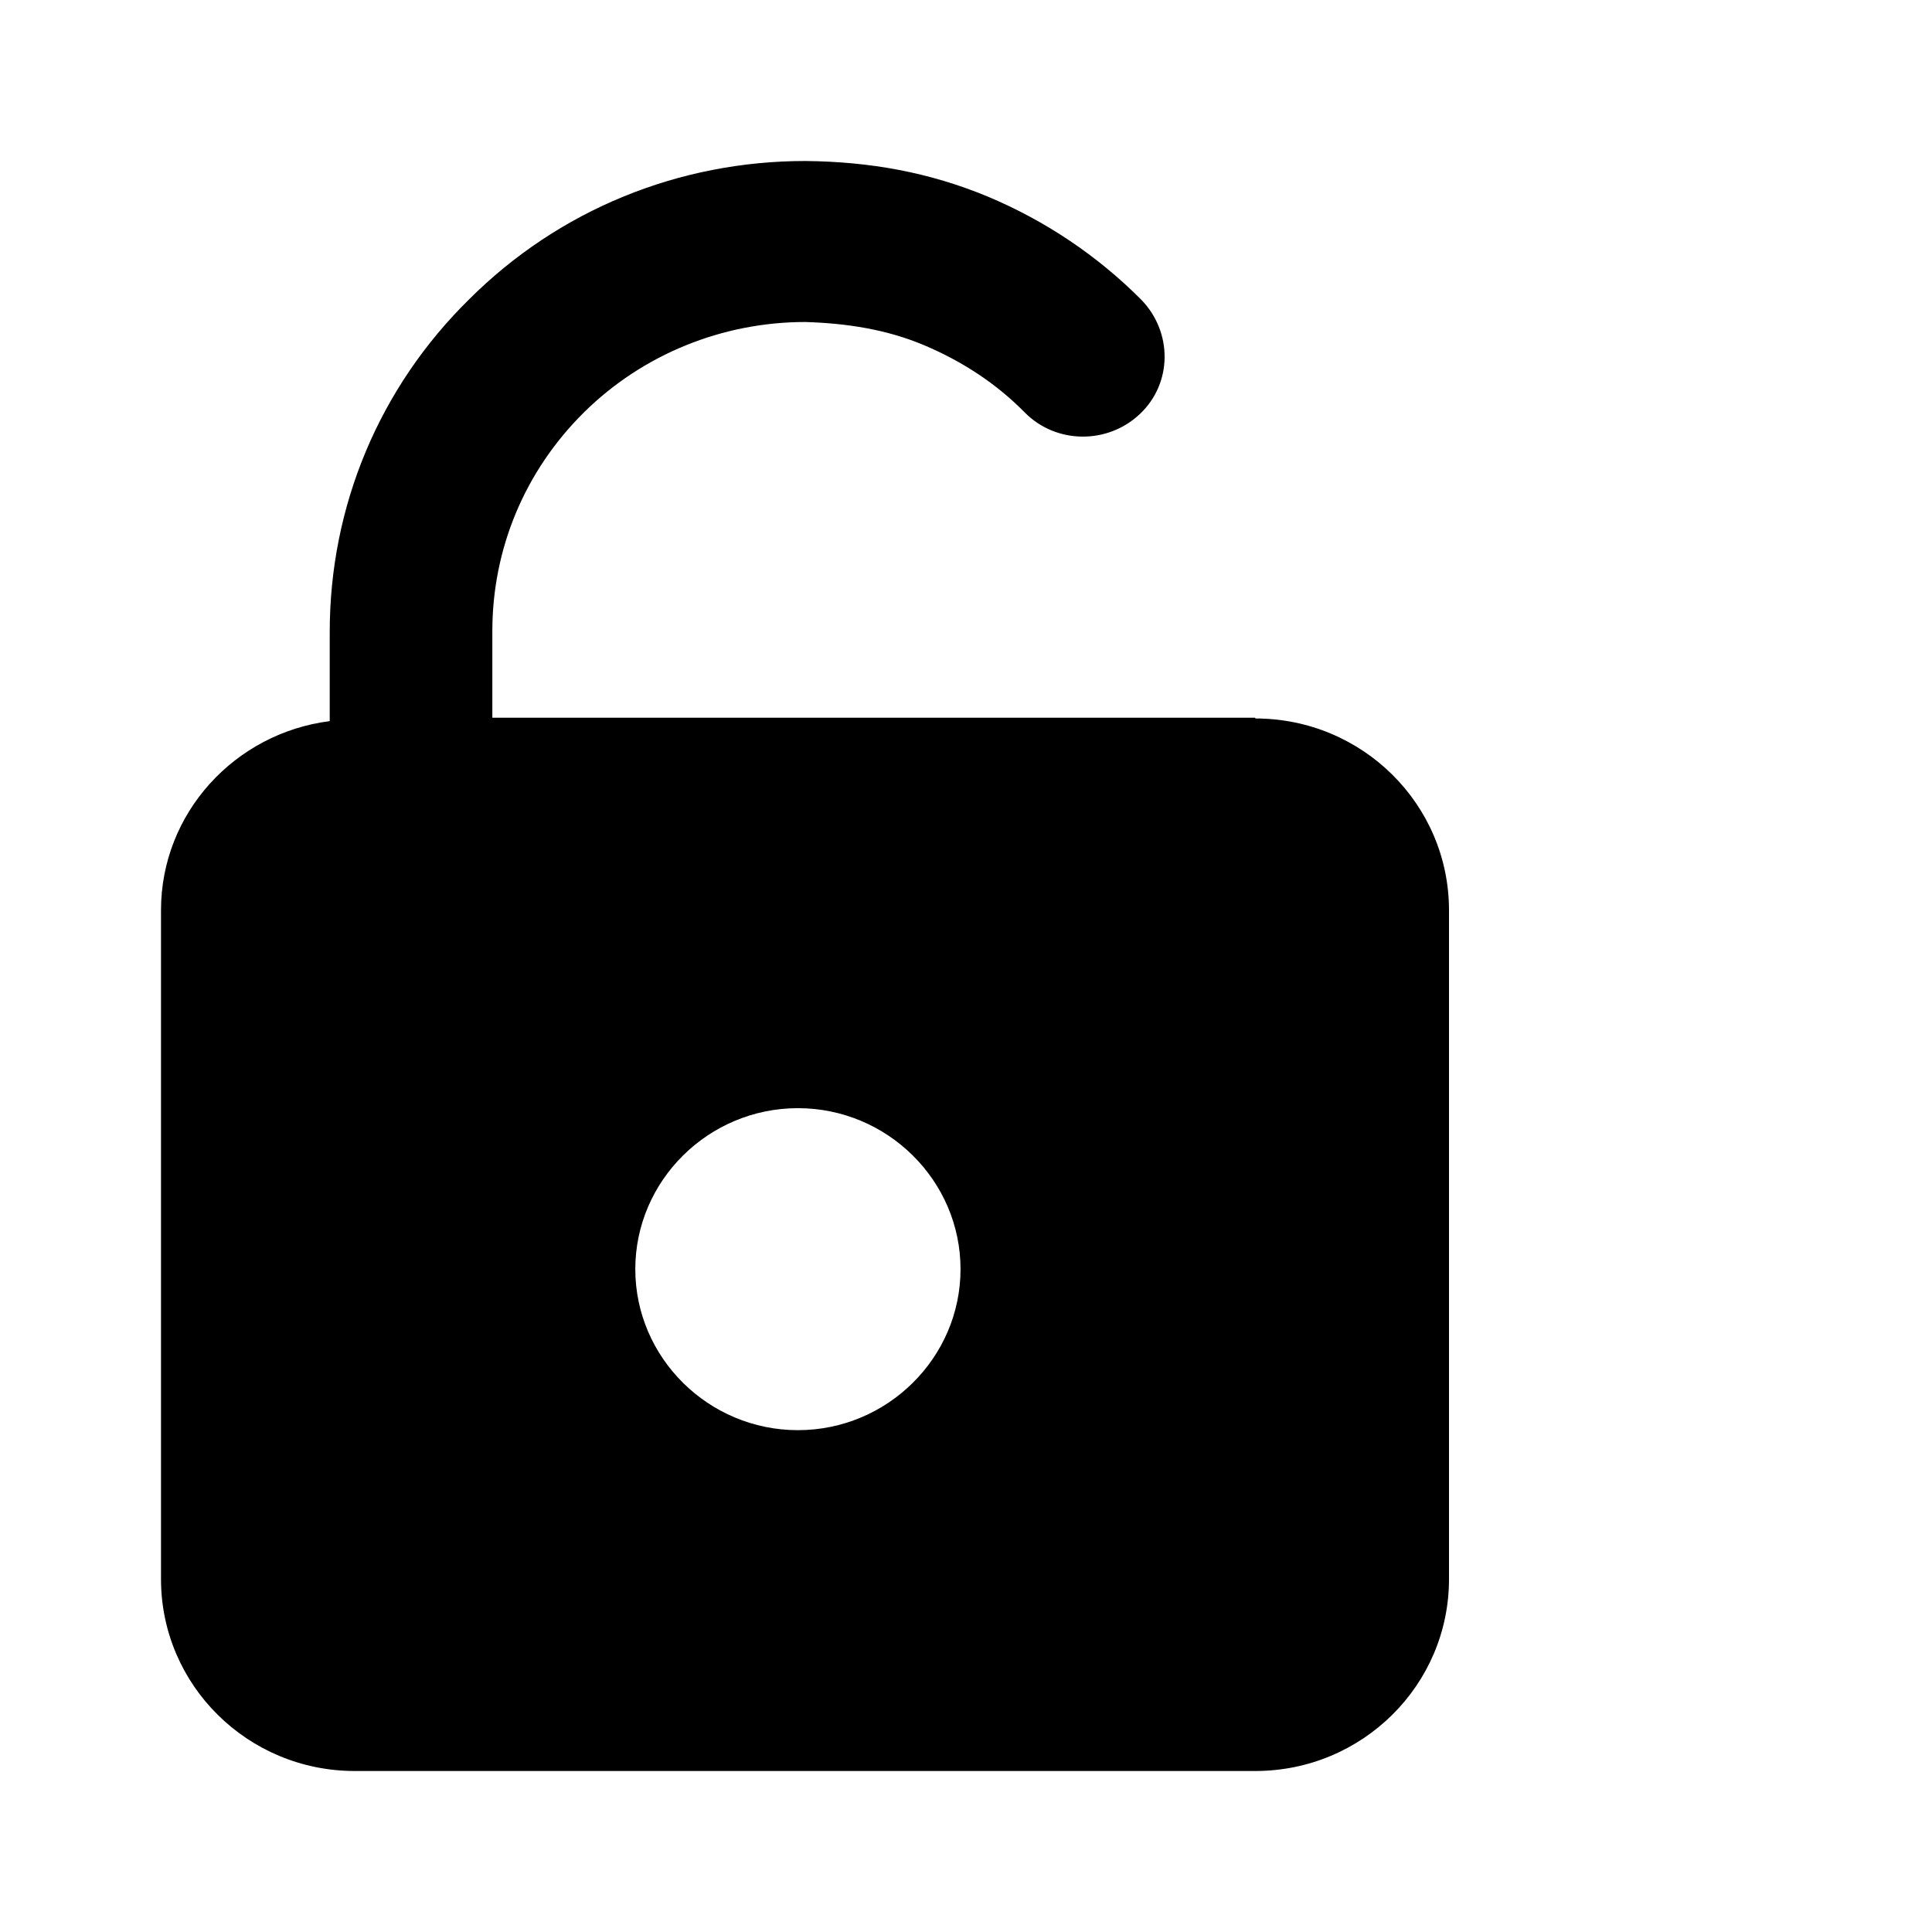
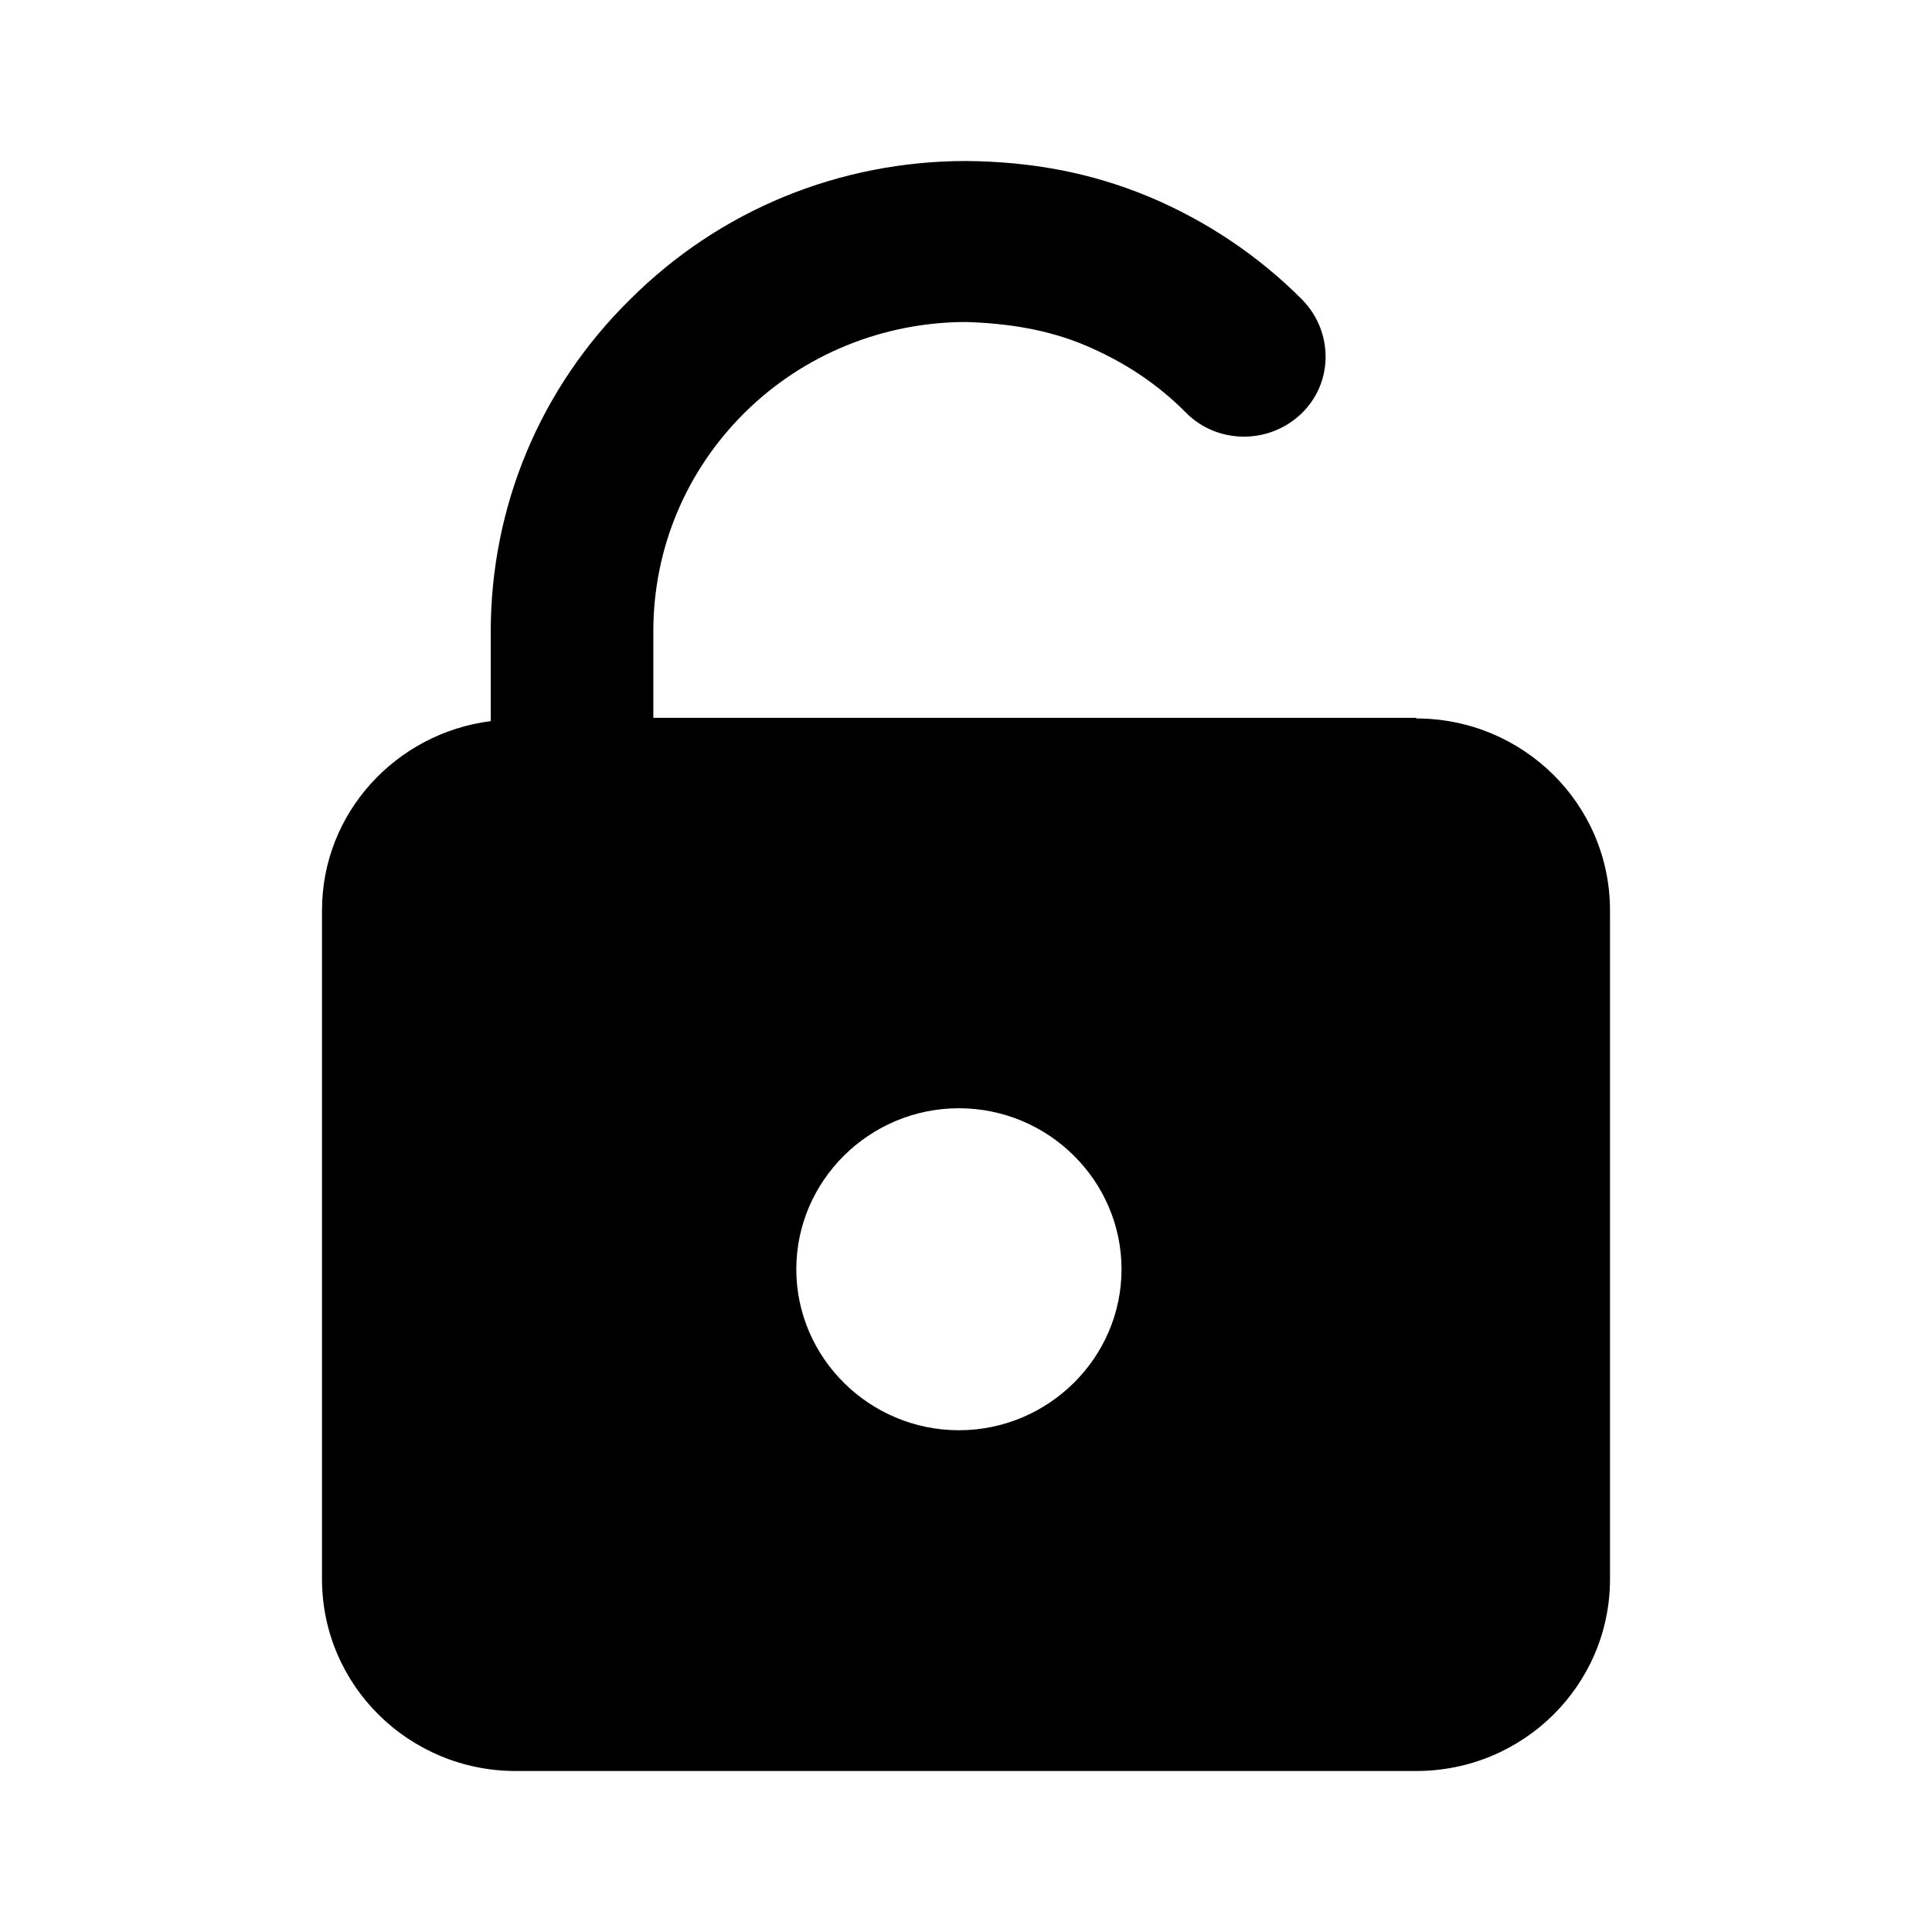
<svg xmlns="http://www.w3.org/2000/svg" viewBox="0 0 24 24">
-   <path d="M15.593 8.916H6.116V7.841C6.116 6.816 6.52 5.85 7.252 5.125C7.984 4.4 8.977 4 10.004 4C10.518 4.016 11.014 4.091 11.486 4.291C11.957 4.491 12.378 4.766 12.731 5.125C13.118 5.516 13.758 5.525 14.162 5.141C14.566 4.758 14.566 4.125 14.179 3.725C13.632 3.175 12.984 2.741 12.268 2.441C11.544 2.141 10.812 2.008 10.004 2C8.43 2 6.941 2.608 5.83 3.716C4.71 4.816 4.096 6.291 4.096 7.85V8.958C2.917 9.108 2 10.1 2 11.308V19.616C2 20.933 3.077 22 4.407 22H15.593C16.923 22 18 20.933 18 19.616V11.308C18 9.991 16.923 8.925 15.593 8.925V8.916ZM9.912 17.766C8.801 17.766 7.892 16.866 7.892 15.766C7.892 14.666 8.801 13.766 9.912 13.766C11.023 13.766 11.932 14.666 11.932 15.766C11.932 16.866 11.023 17.766 9.912 17.766Z" />
+   <path d="M17.593 8.917H8.116V7.842C8.116 6.817 8.52 5.85 9.252 5.125C9.984 4.4 10.977 4 12.004 4C12.518 4.017 13.014 4.092 13.486 4.292C13.957 4.492 14.378 4.767 14.731 5.125C15.118 5.517 15.758 5.525 16.162 5.142C16.566 4.758 16.566 4.125 16.179 3.725C15.632 3.175 14.984 2.742 14.268 2.442C13.544 2.142 12.812 2.008 12.004 2C10.43 2 8.941 2.608 7.83 3.717C6.71 4.817 6.096 6.292 6.096 7.85V8.958C4.917 9.108 4 10.1 4 11.308V19.617C4 20.933 5.077 22 6.407 22H17.593C18.923 22 20 20.933 20 19.617V11.308C20 9.992 18.923 8.925 17.593 8.925V8.917ZM11.912 17.767C10.801 17.767 9.892 16.867 9.892 15.767C9.892 14.667 10.801 13.767 11.912 13.767C13.023 13.767 13.932 14.667 13.932 15.767C13.932 16.867 13.023 17.767 11.912 17.767Z" />
</svg>
